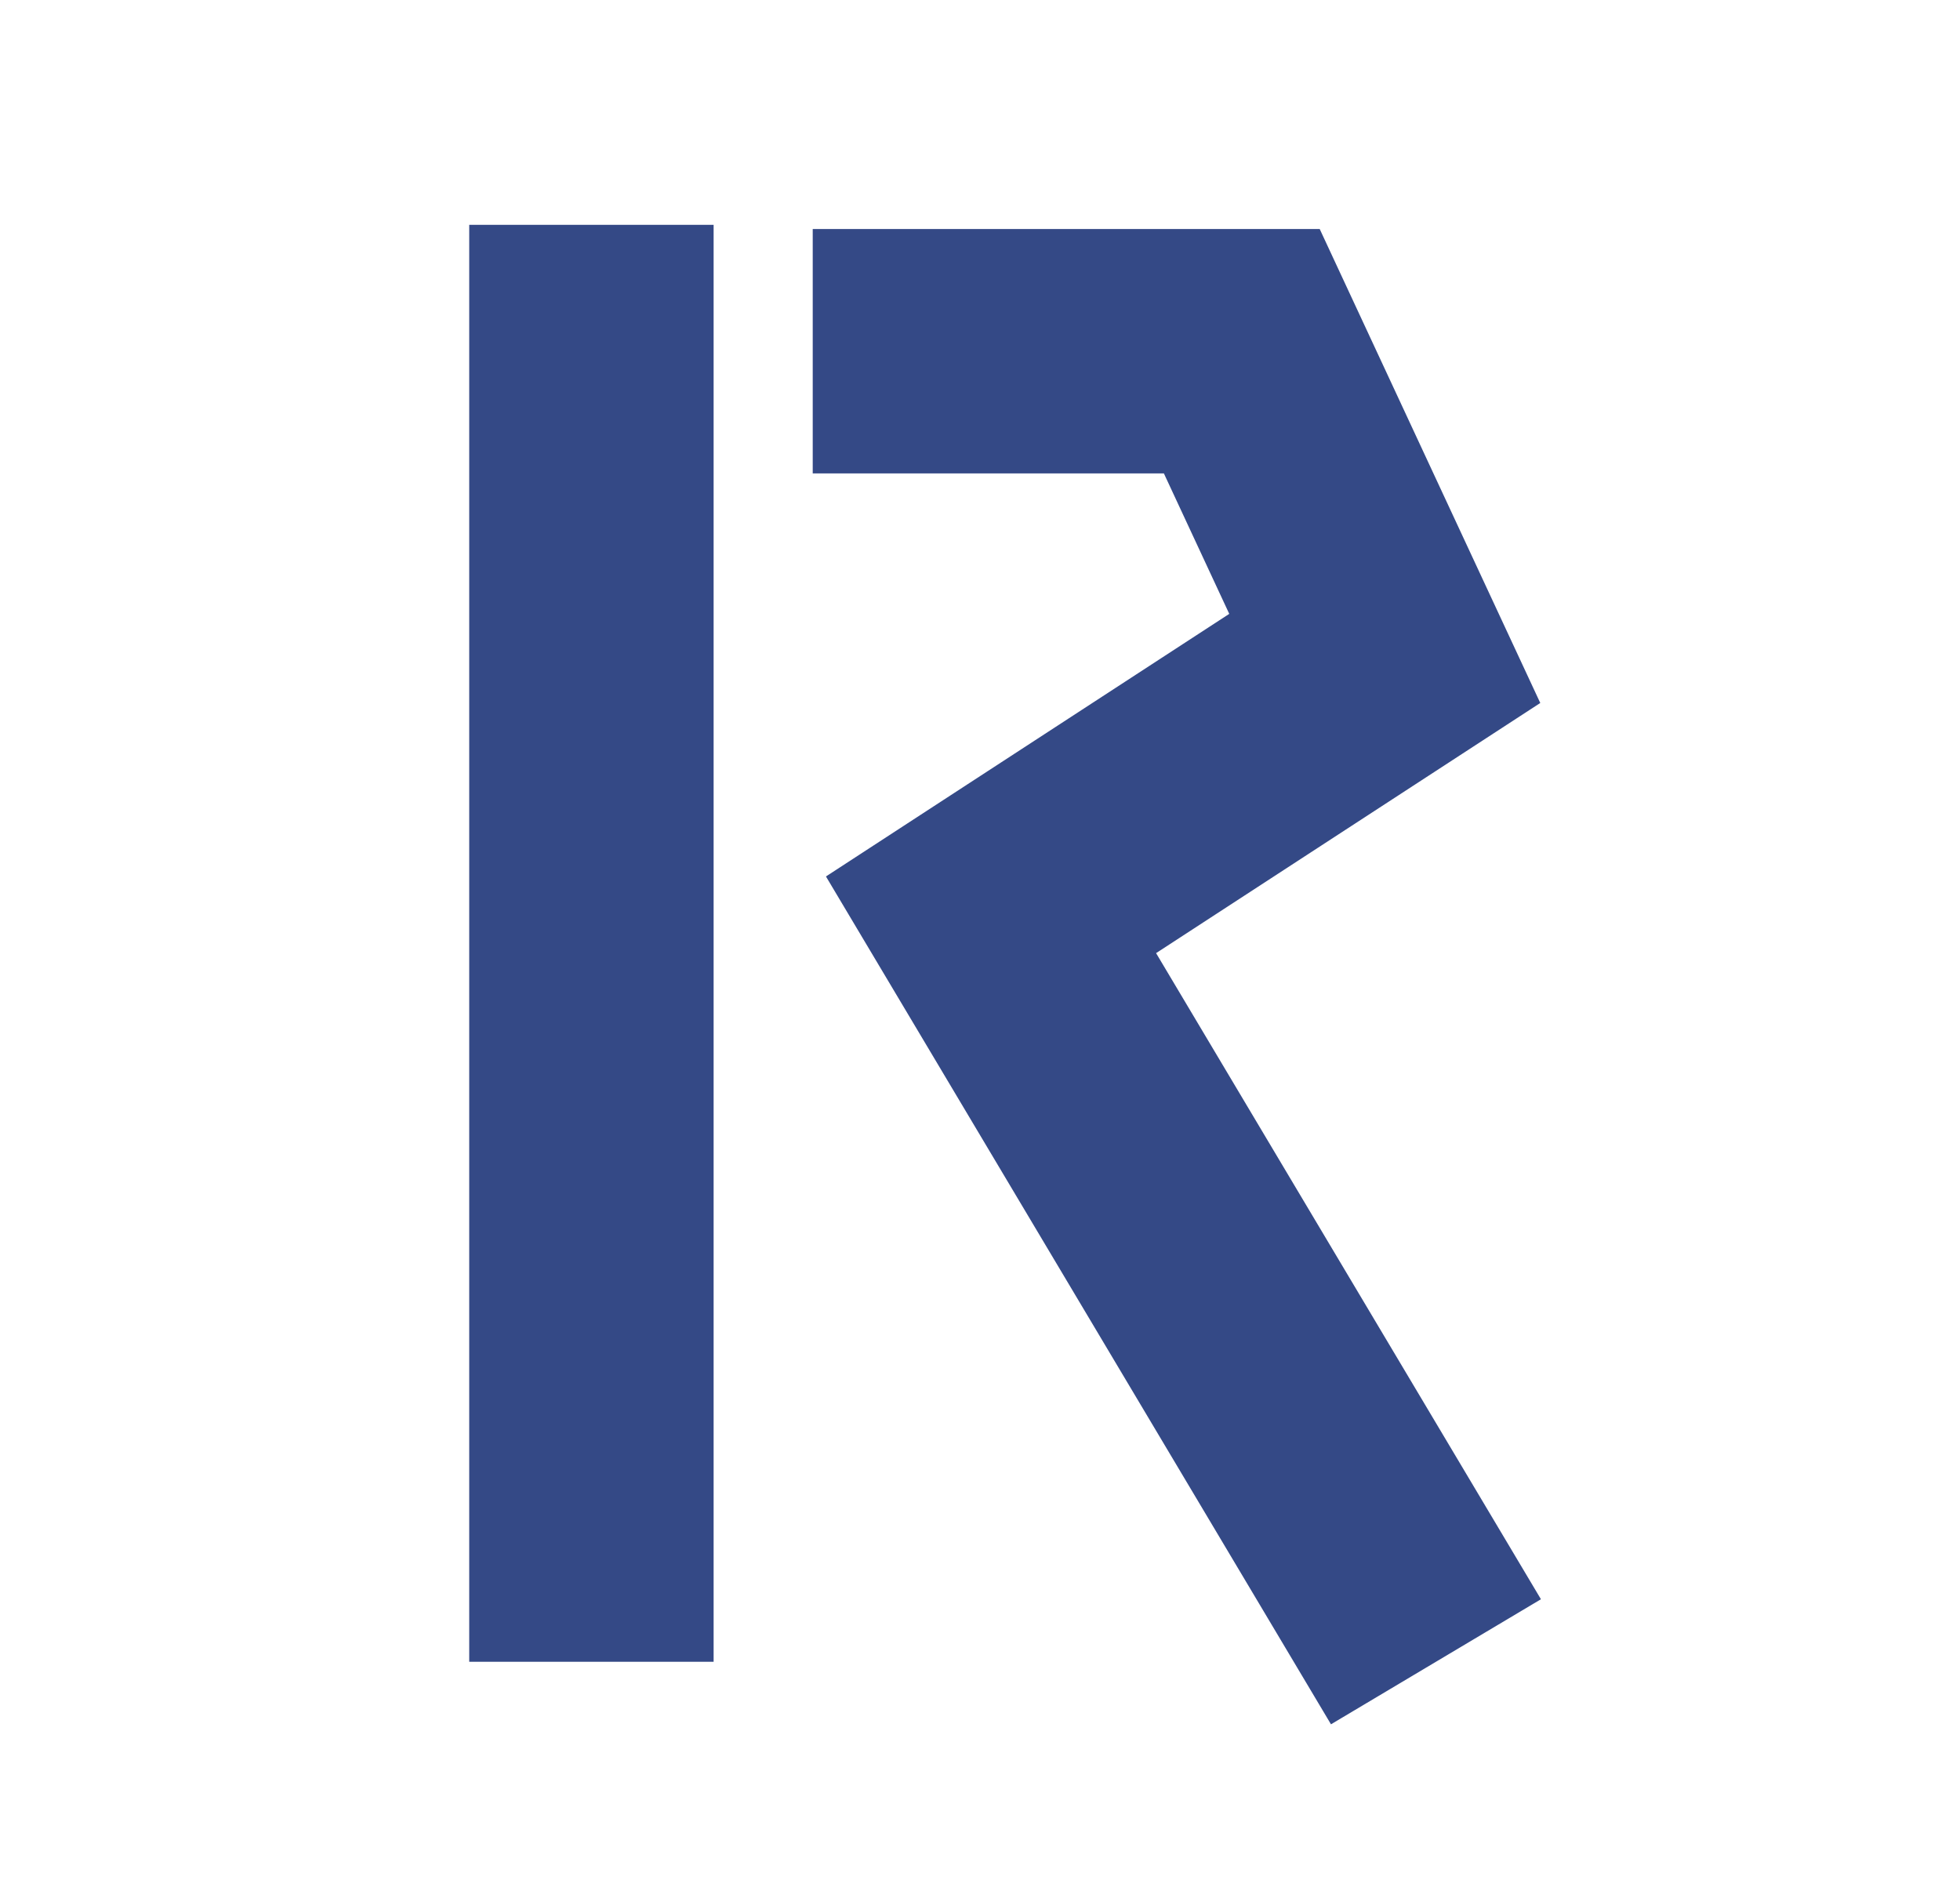
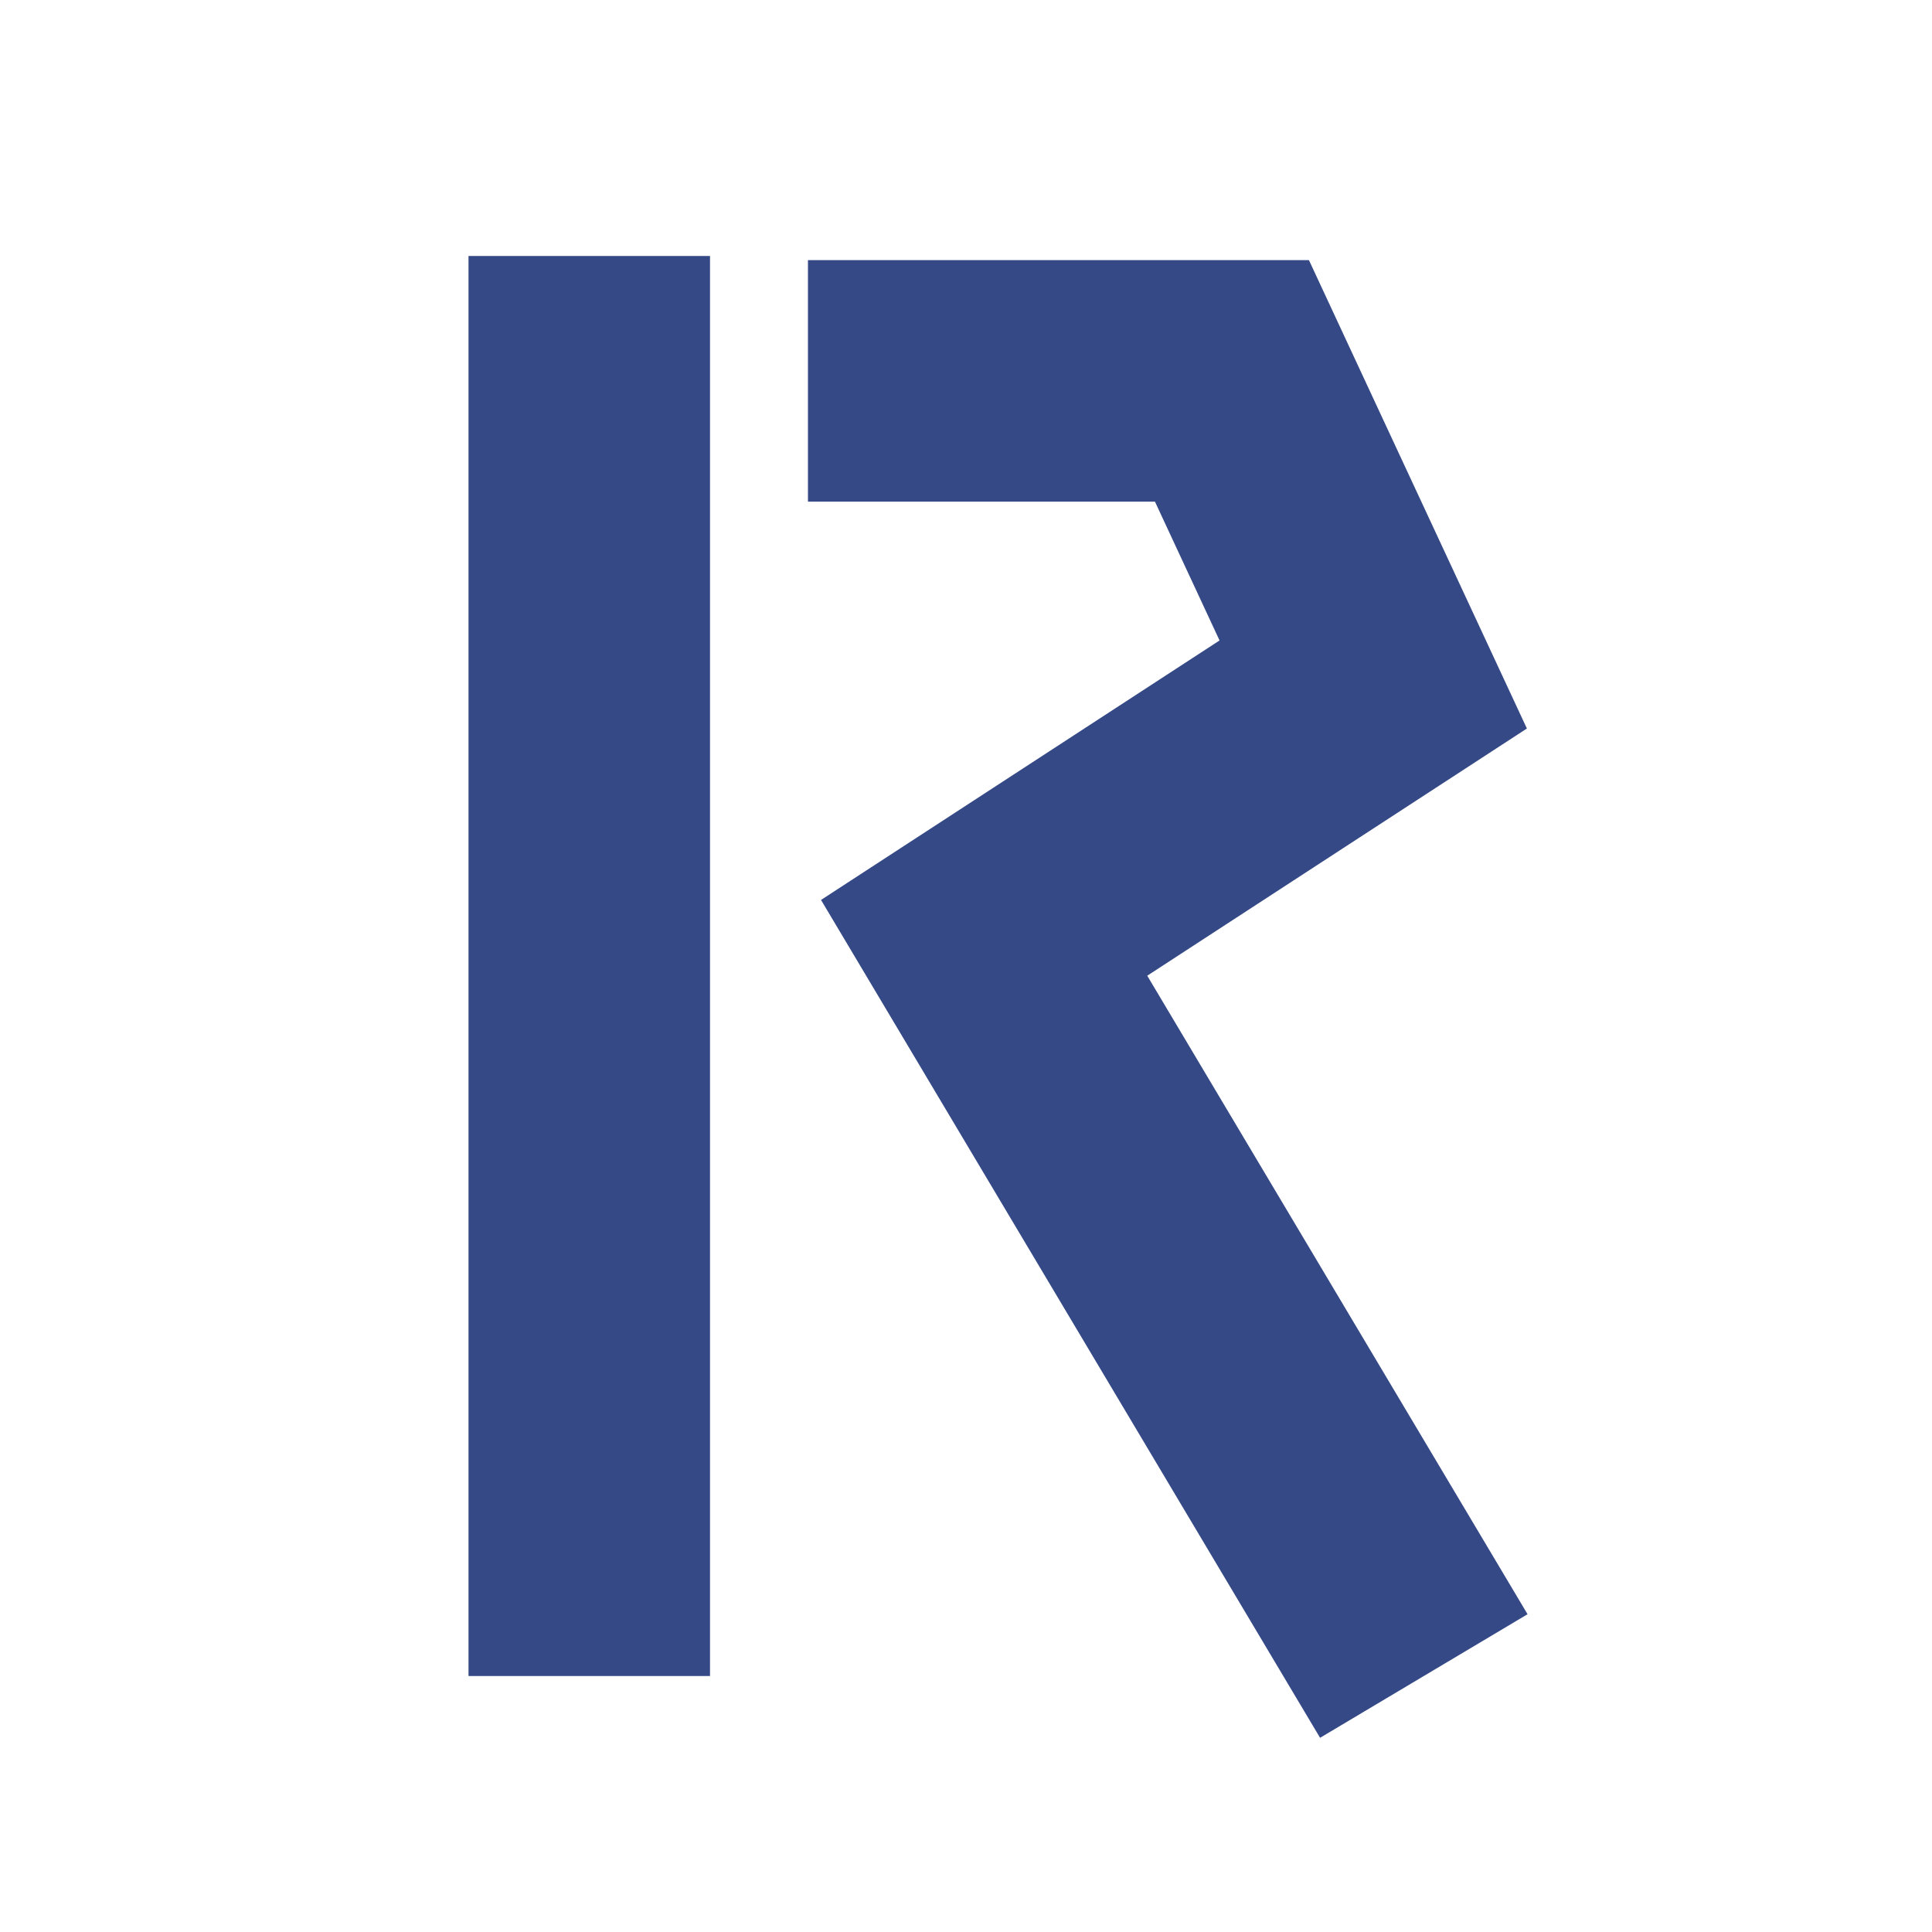
- <svg xmlns="http://www.w3.org/2000/svg" version="1.1" width="401px" height="386px" viewBox="0 0 401.0 386.0">
-   <g transform="translate(166.2773 71.8562)">
+ <svg xmlns="http://www.w3.org/2000/svg" version="1.1" width="400px" height="400px" viewBox="0 0 400.0 400.0">
+   <g transform="translate(167.2773 78.8562)">
    <path d="M0,0 C27.845,0 57.106,0 87.783,0 L117.033,62.859 L36.477,115.311 L127.508,268.144" stroke="#344986" stroke-width="50" fill="none" stroke-miterlimit="10" />
  </g>
-   <g transform="translate(119.7609 45.47212)">
+   <g transform="translate(120.7609 52.47212)">
    <path d="M1.239,0.528 L1.239,294.528" stroke="#344986" stroke-width="50" fill="none" stroke-miterlimit="10" />
  </g>
</svg>
